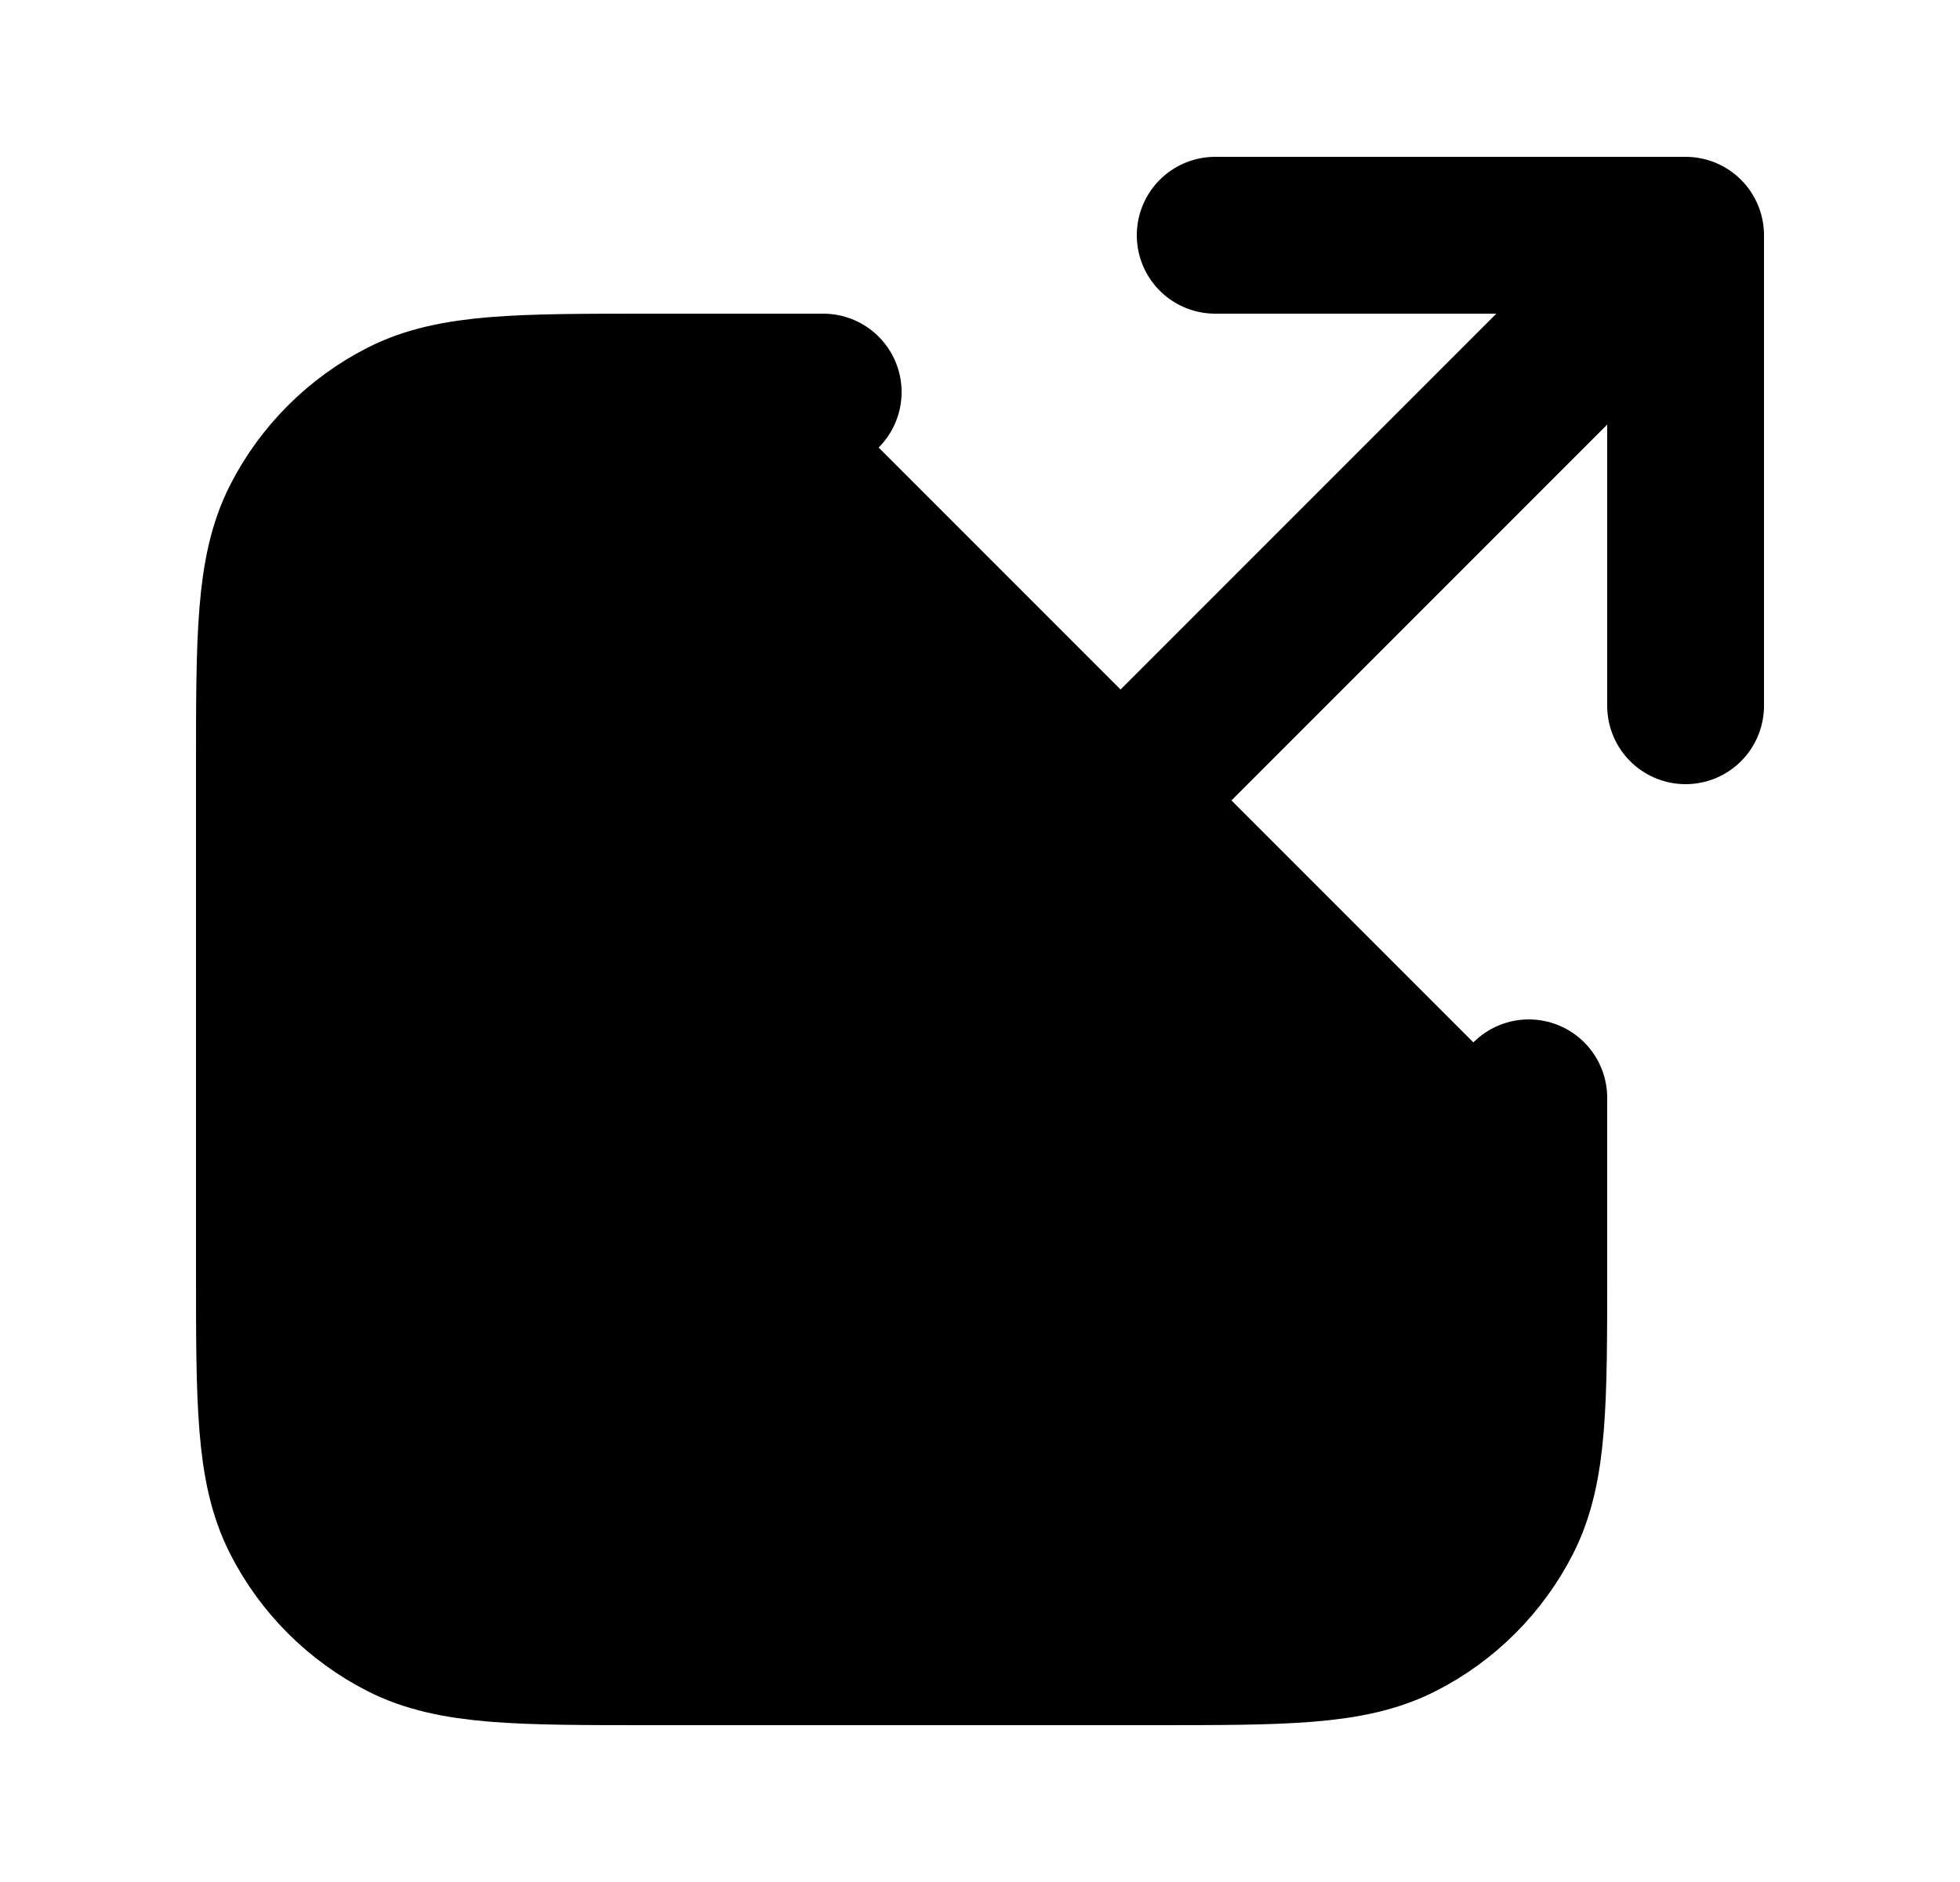
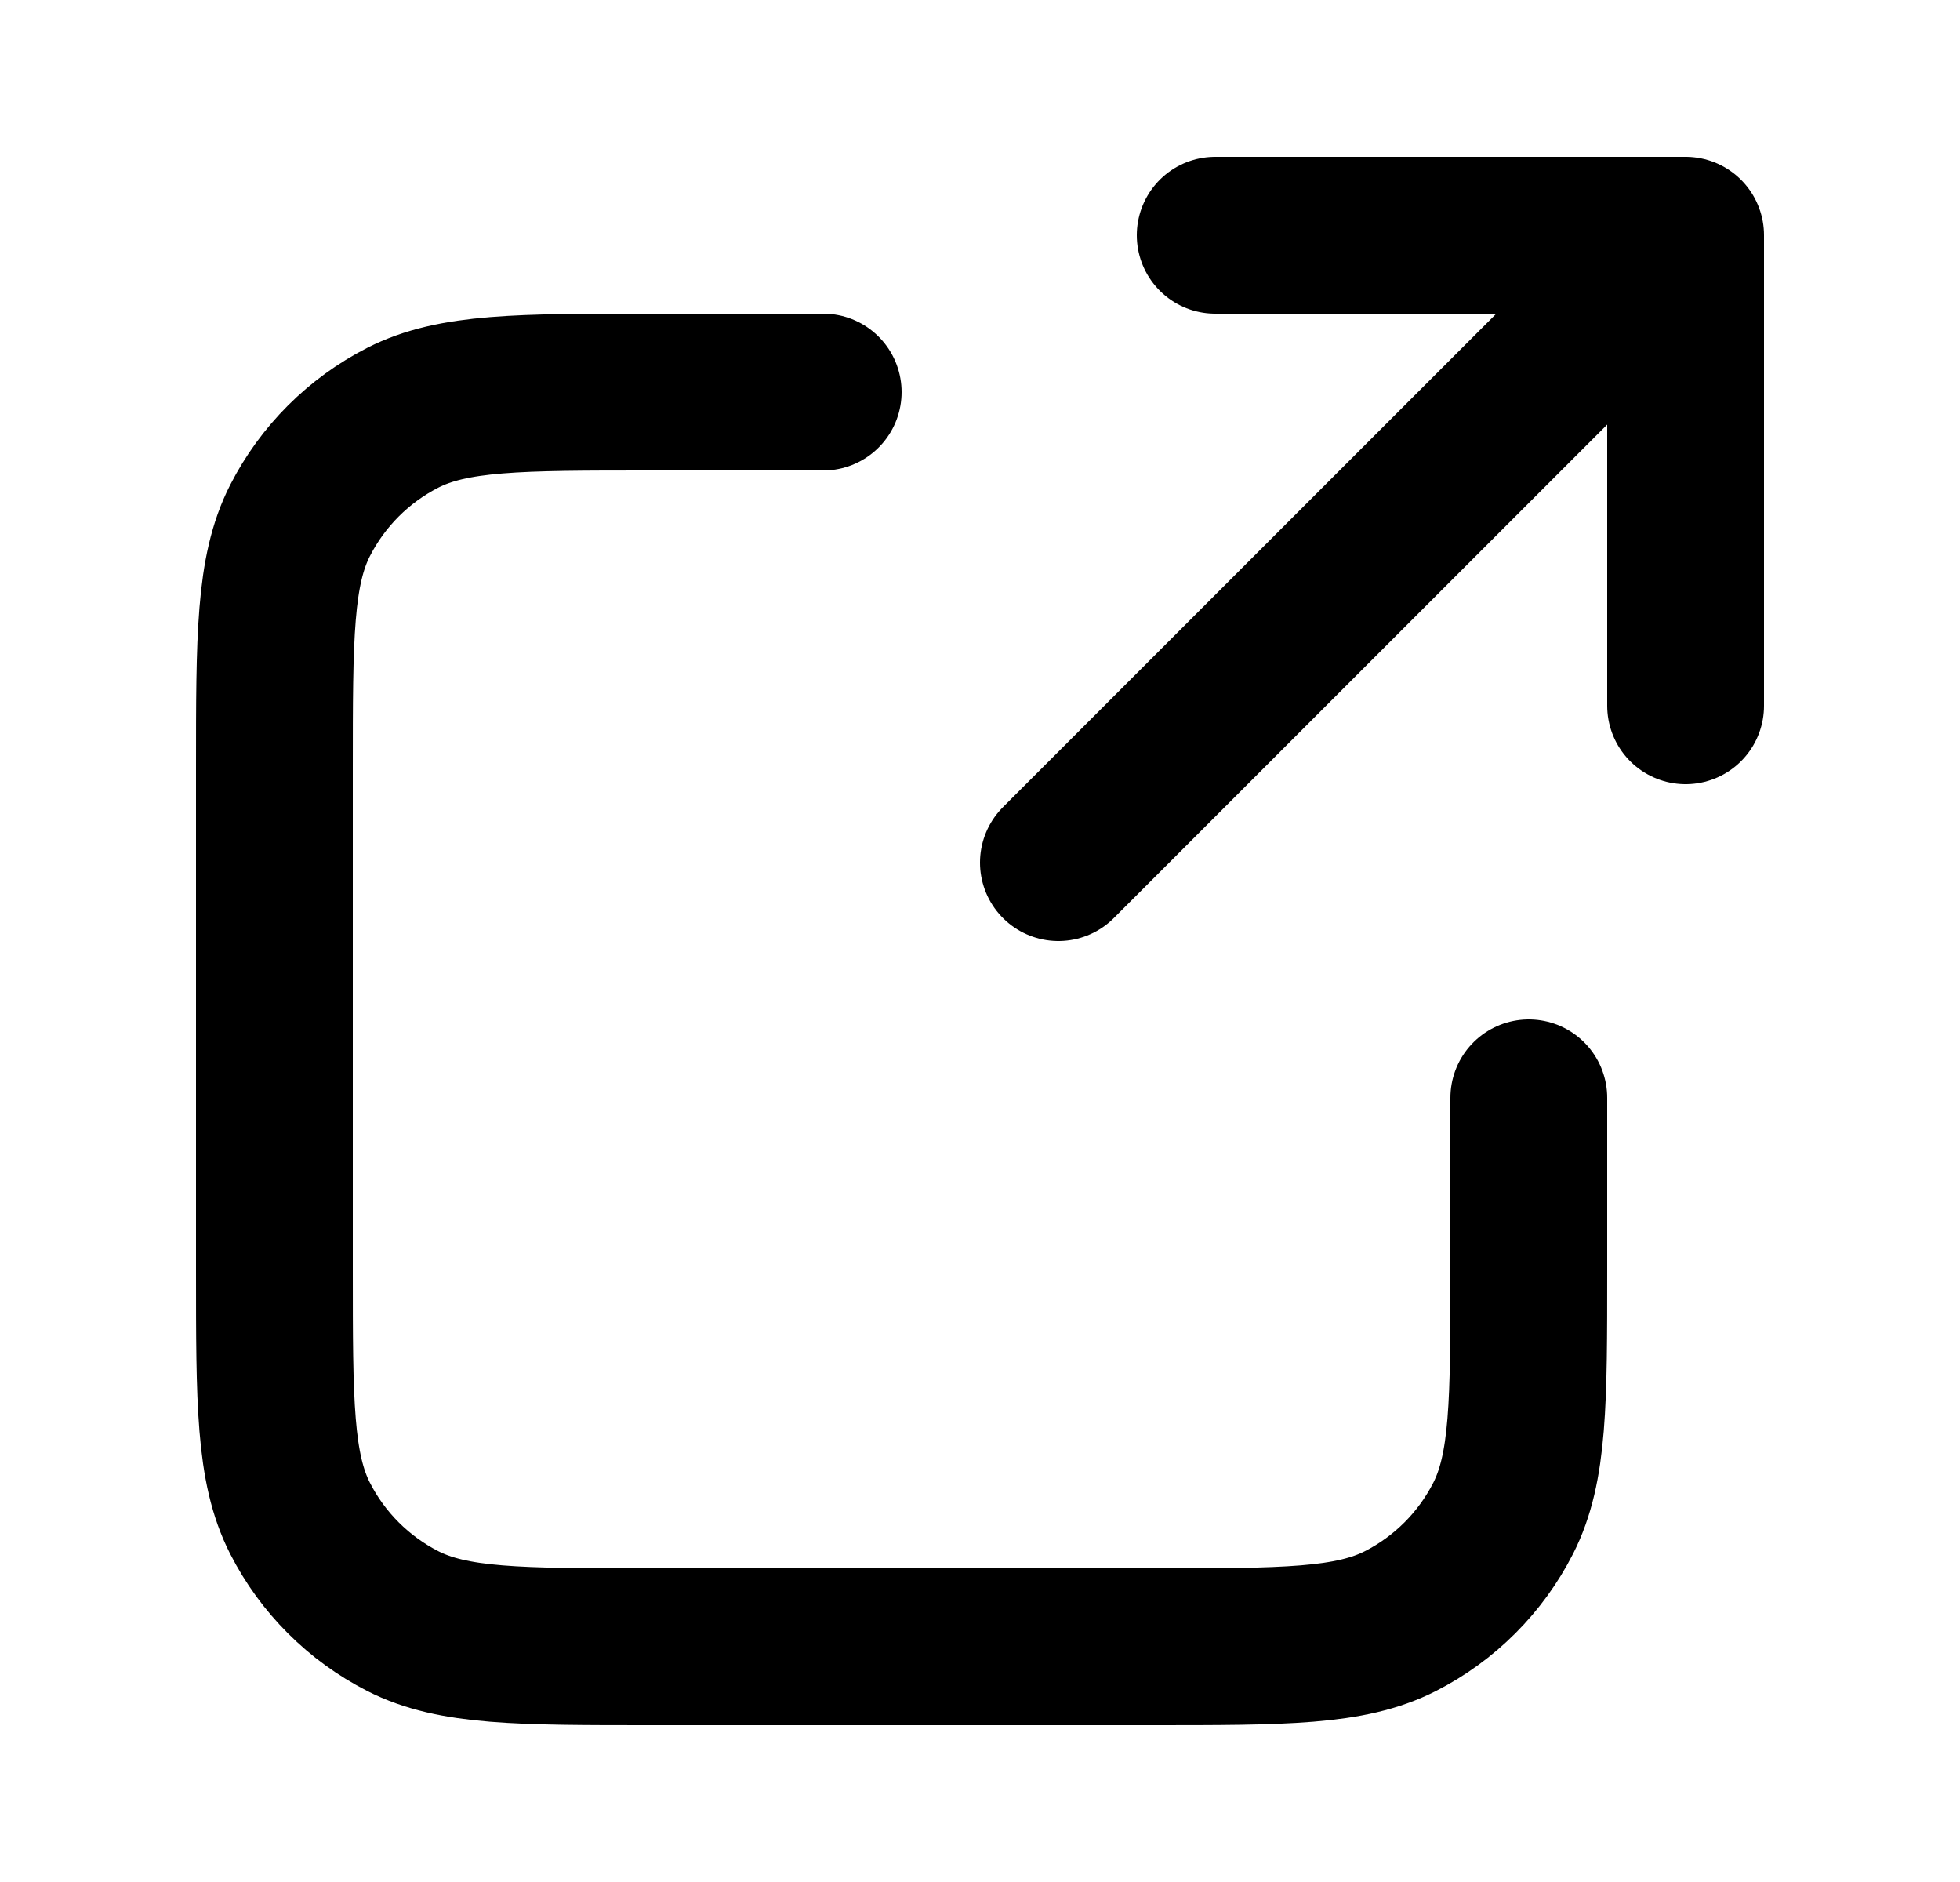
- <svg xmlns="http://www.w3.org/2000/svg" viewBox="0 0 25 24" stroke="currentColor" stroke-width="2" stroke-linecap="round" stroke-linejoin="round">
+ <svg xmlns="http://www.w3.org/2000/svg" fill="none" viewBox="0 0 25 24" stroke="currentColor" stroke-width="2" stroke-linecap="round" stroke-linejoin="round">
  <path d="M21.5 9L21.5 3M21.5 3H15.5M21.5 3L13.5 11M10.5 5H8.3C6.62 5 5.78 5 5.138 5.327C4.574 5.615 4.115 6.074 3.827 6.638C3.5 7.28 3.5 8.12 3.5 9.8V16.2C3.5 17.88 3.5 18.72 3.827 19.362C4.115 19.927 4.574 20.385 5.138 20.673C5.78 21 6.62 21 8.3 21H14.7C16.38 21 17.22 21 17.862 20.673C18.427 20.385 18.885 19.927 19.173 19.362C19.5 18.72 19.5 17.88 19.5 16.2V14" />
</svg>
